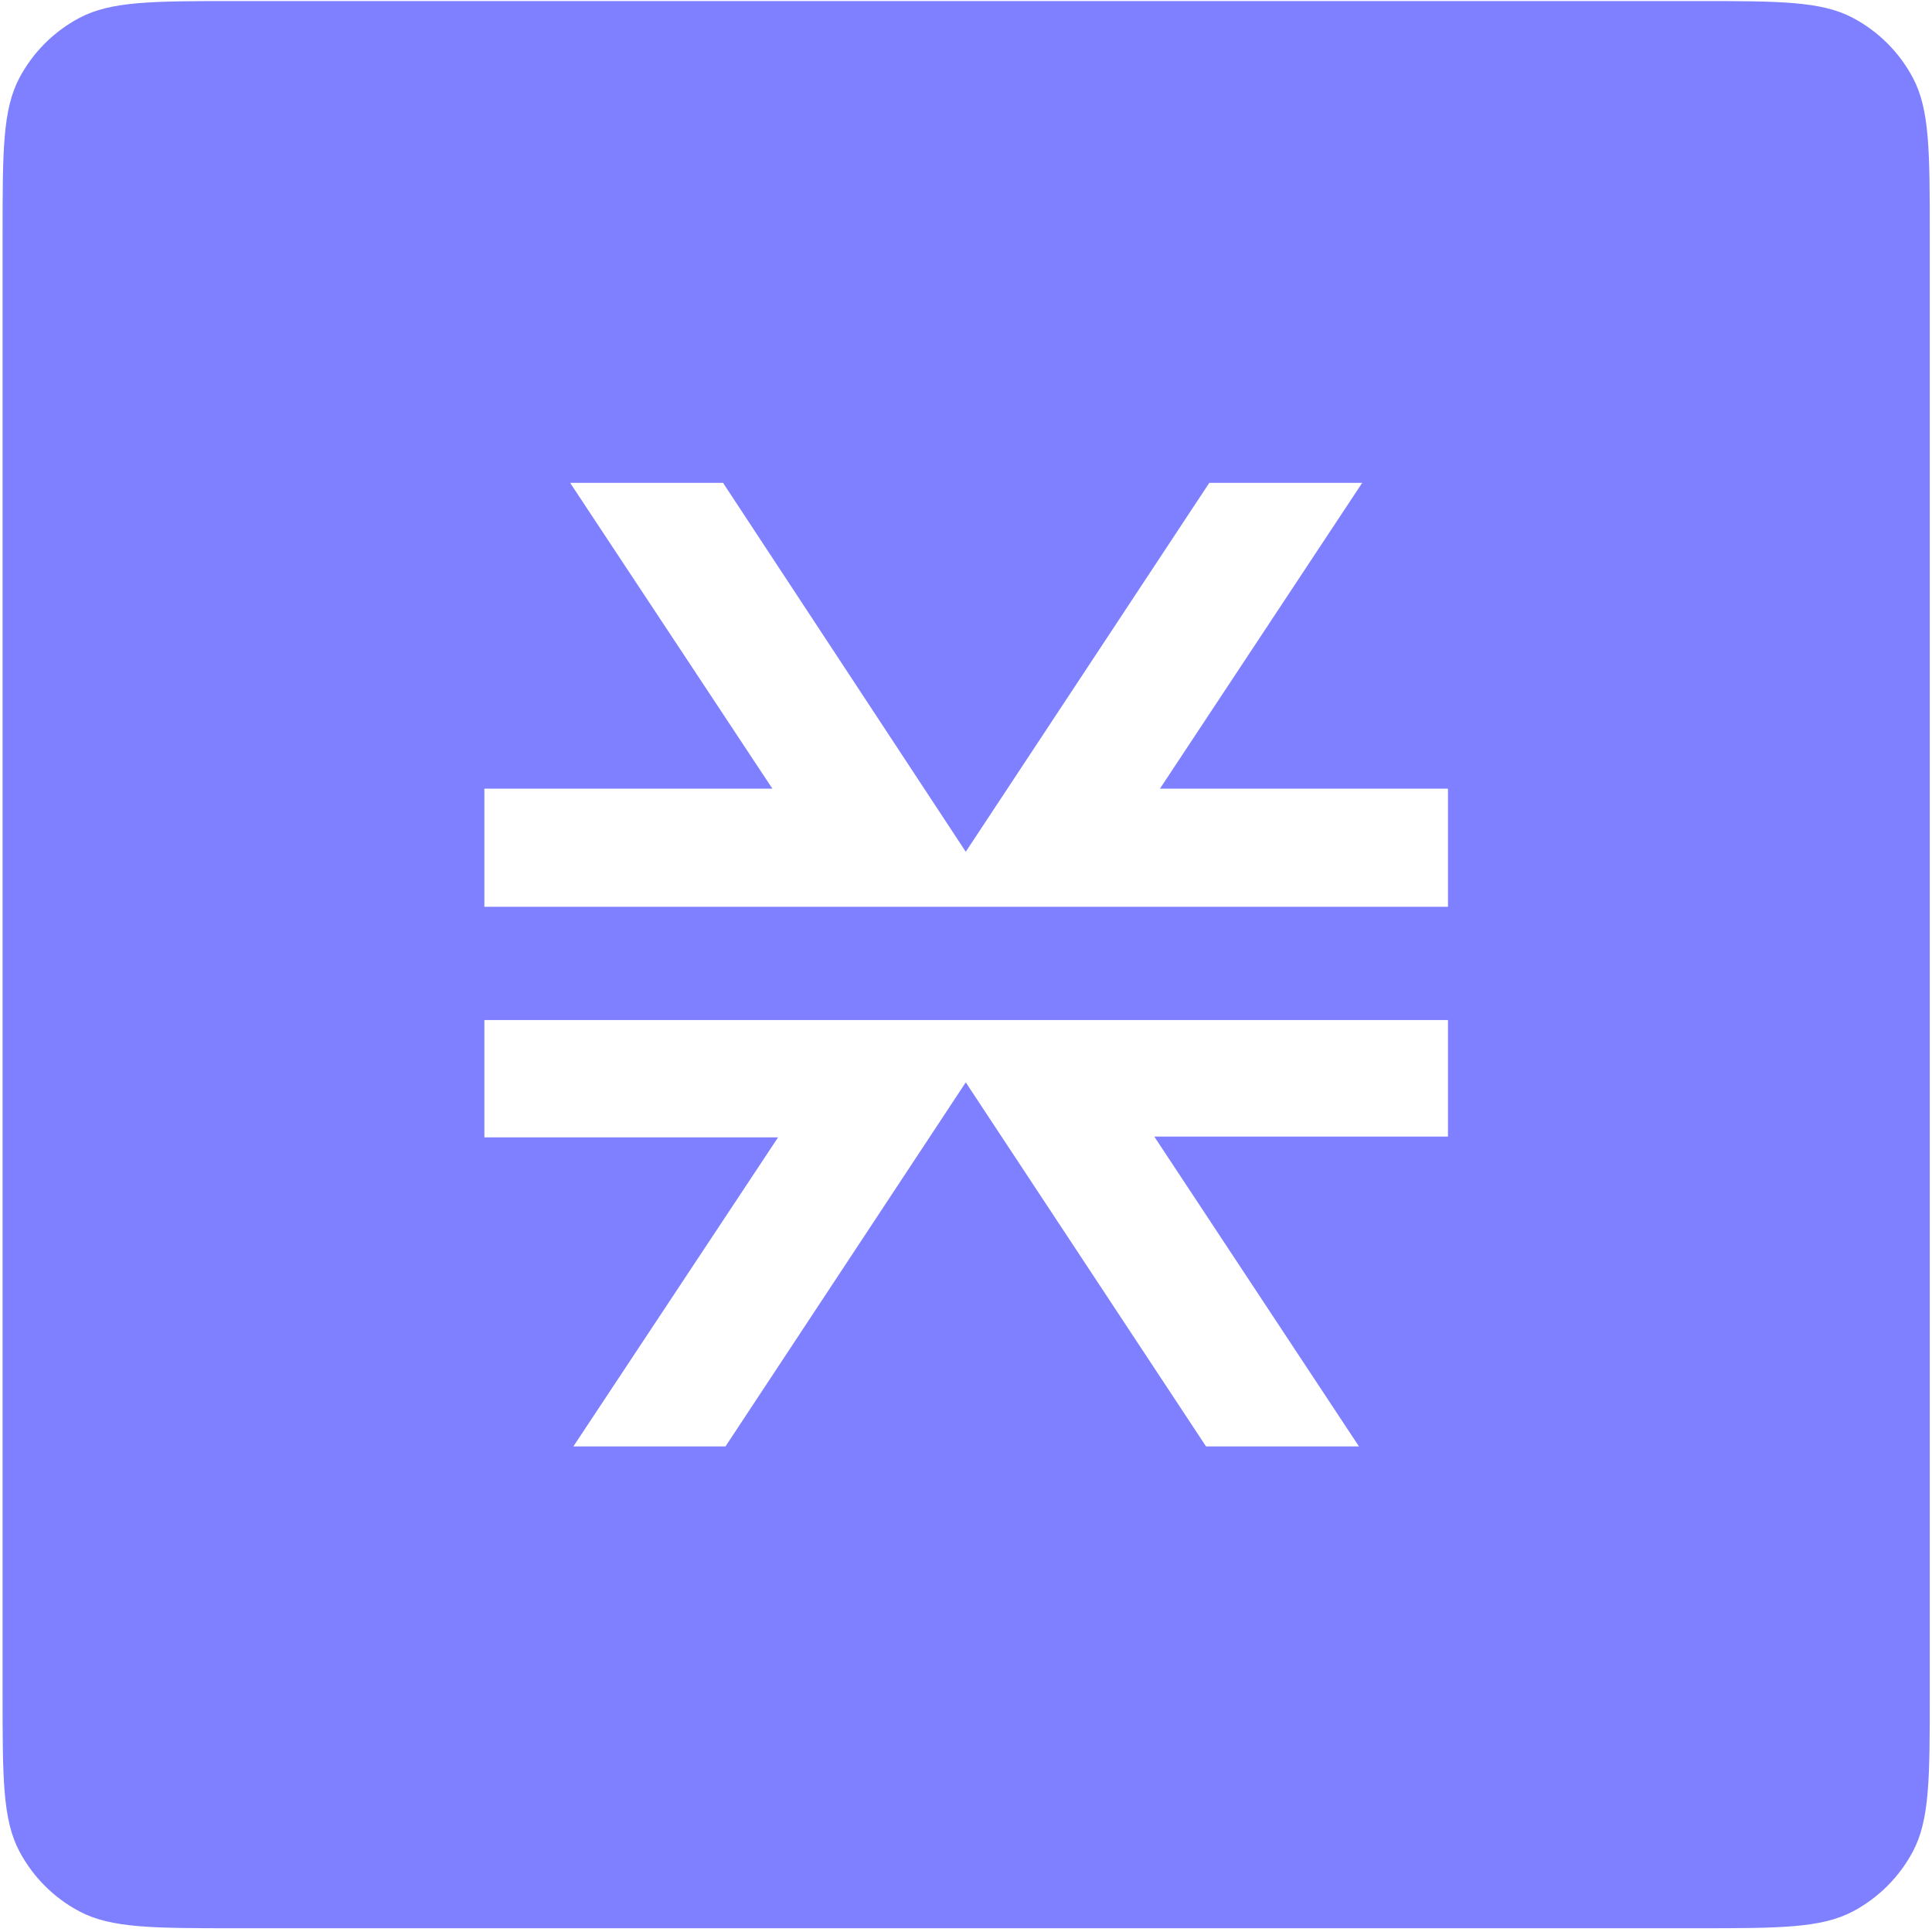
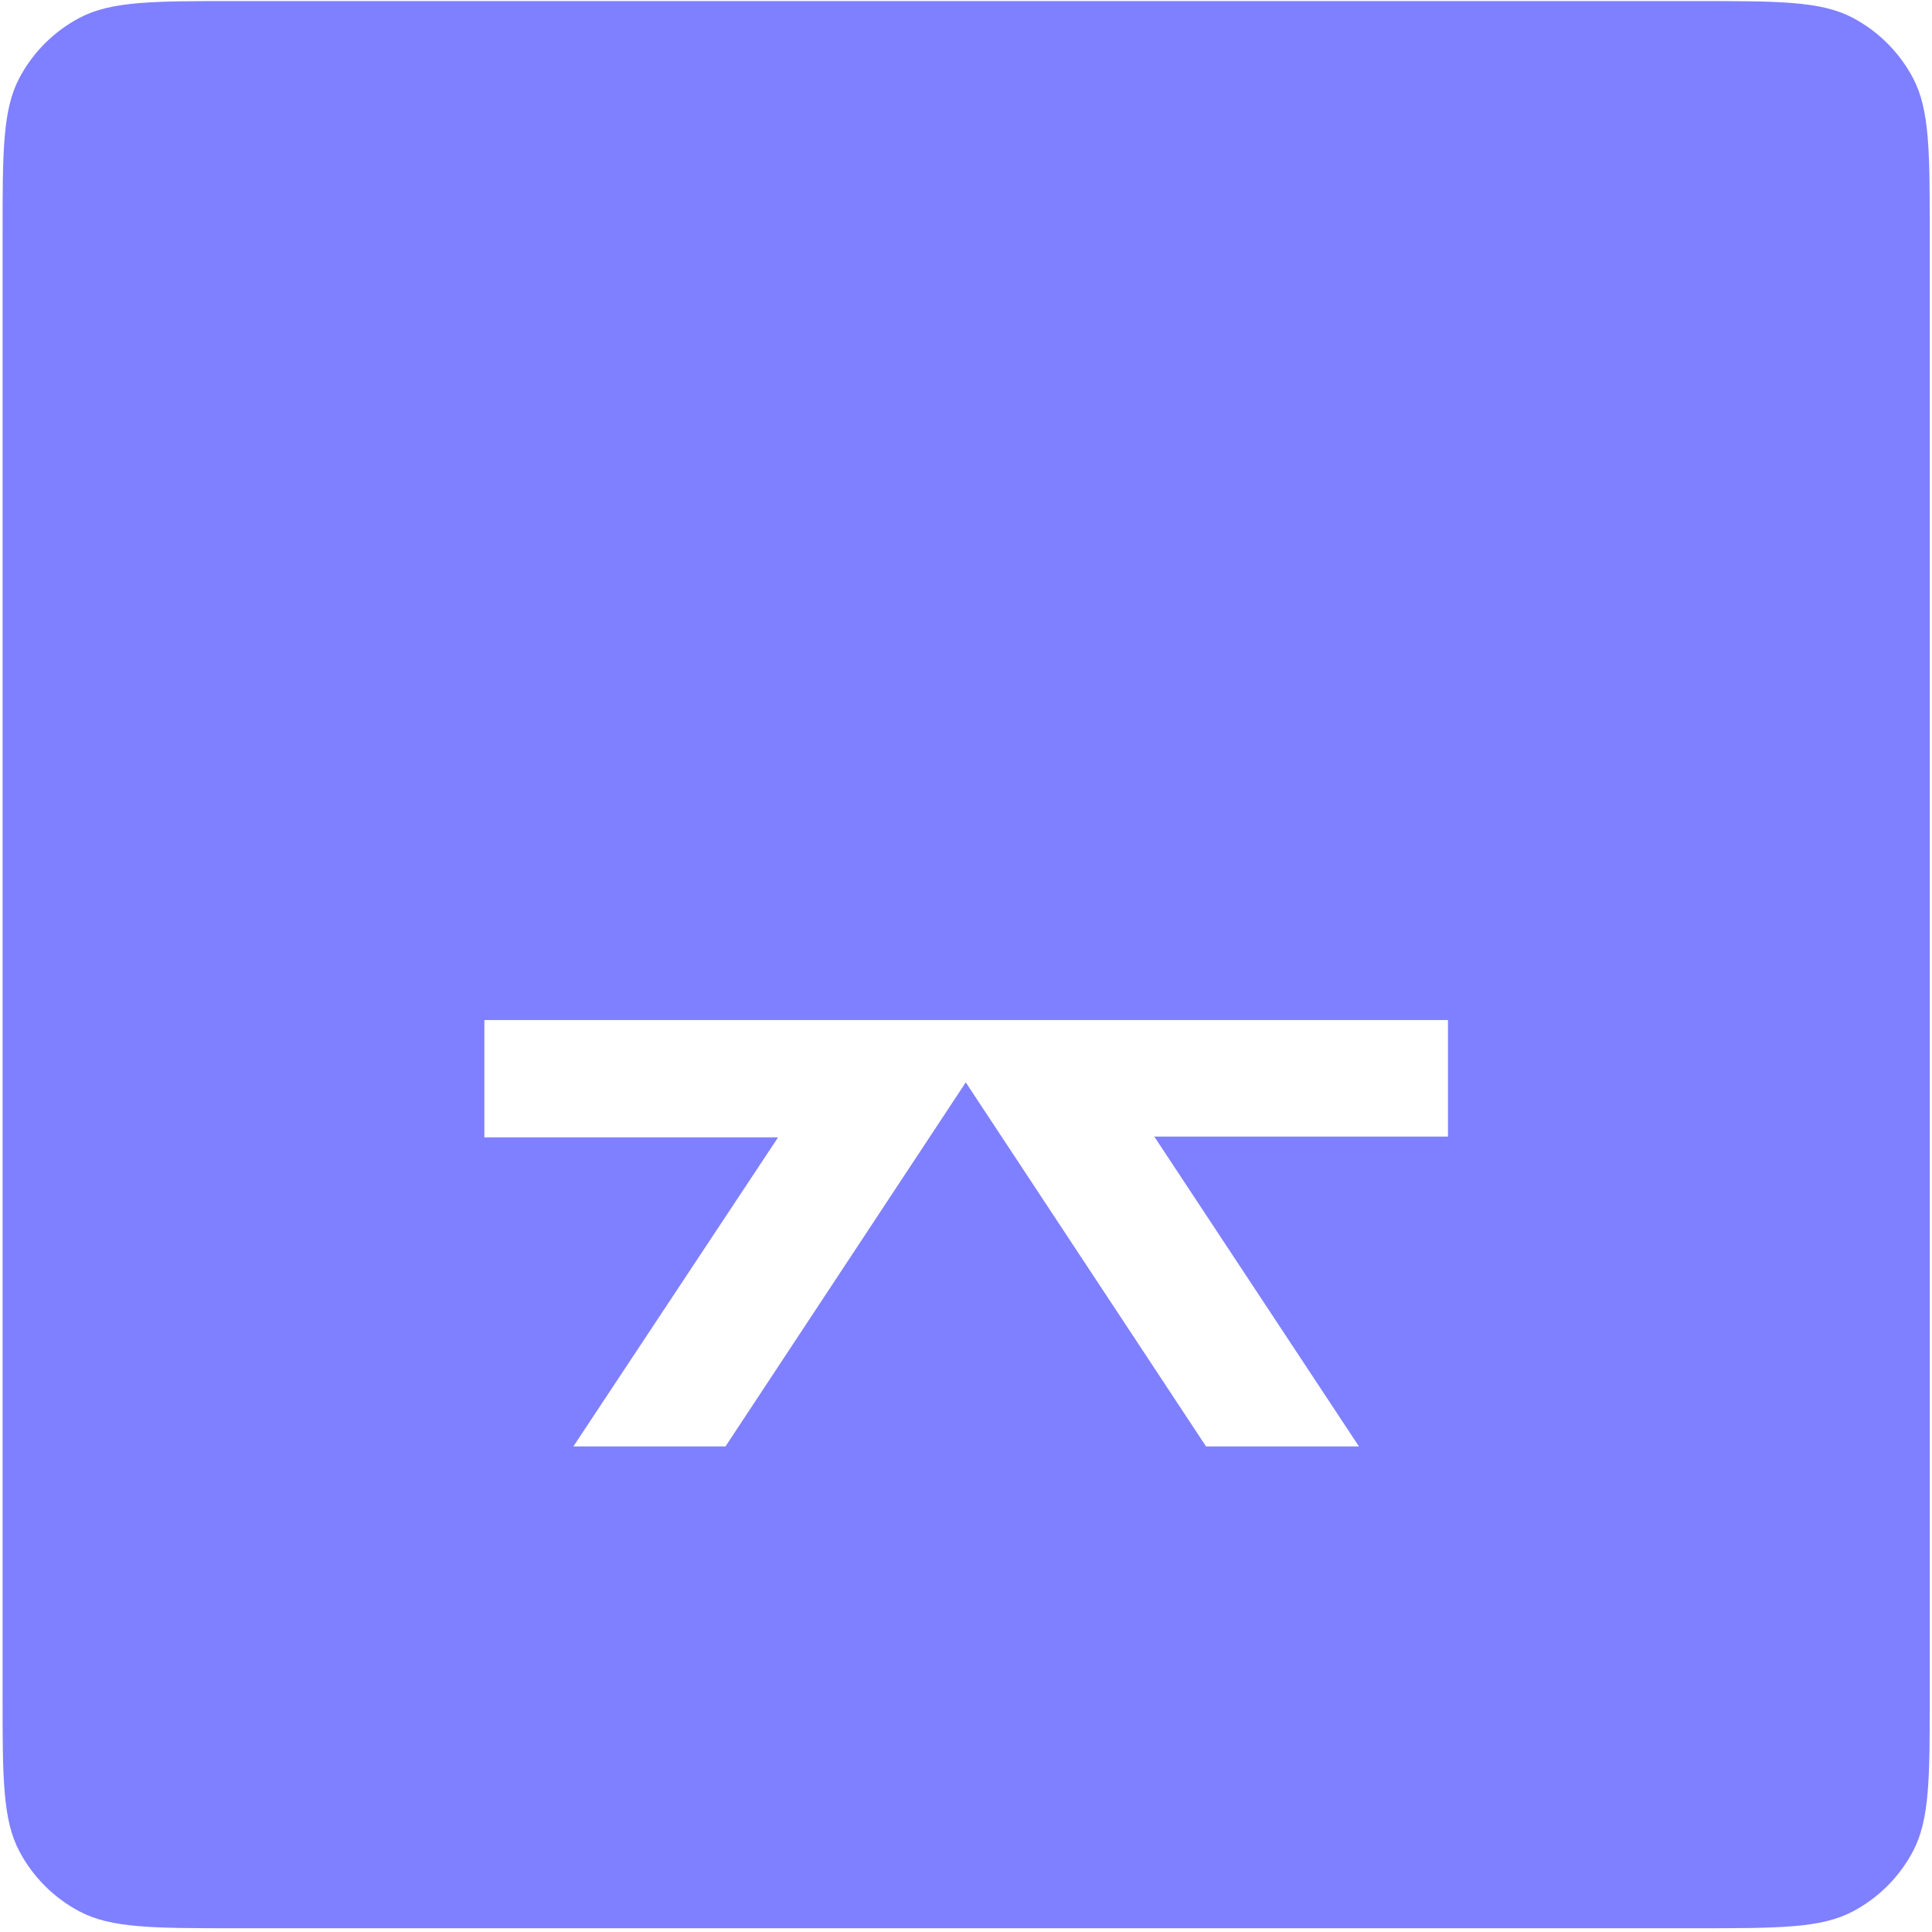
<svg xmlns="http://www.w3.org/2000/svg" width="401" height="401" viewBox="0 0 401 401" fill="none">
-   <path fill-rule="evenodd" clipRule="evenodd" d="M4.022 16.181C0.535 22.767 0.535 31.451 0.535 48.819V351.618C0.535 368.987 0.535 377.671 4.022 384.256C6.836 389.571 11.182 393.917 16.497 396.731C23.083 400.219 31.767 400.219 49.135 400.219H351.935C369.303 400.219 377.987 400.219 384.573 396.731C389.888 393.917 394.234 389.571 397.048 384.256C400.535 377.671 400.535 368.987 400.535 351.618V48.819C400.535 31.451 400.535 22.767 397.048 16.181C394.234 10.866 389.888 6.52 384.573 3.706C377.987 0.219 369.303 0.219 351.935 0.219H49.135C31.767 0.219 23.083 0.219 16.497 3.706C11.182 6.52 6.836 10.866 4.022 16.181ZM300.535 163.695H240.753L282.735 100.219H250.997L200.451 176.793L150.073 100.219H118.335L160.317 163.695H100.535V188.212H300.535V163.695ZM239.578 235.903L282.063 300.219H250.325L200.451 224.652L150.577 300.219H119.007L161.492 236.071H100.535V211.721H300.535V235.903H239.578Z" fill="#7F80FF" />
+   <path fillRule="evenodd" clipRule="evenodd" d="M4.022 16.181C0.535 22.767 0.535 31.451 0.535 48.819V351.618C0.535 368.987 0.535 377.671 4.022 384.256C6.836 389.571 11.182 393.917 16.497 396.731C23.083 400.219 31.767 400.219 49.135 400.219H351.935C369.303 400.219 377.987 400.219 384.573 396.731C389.888 393.917 394.234 389.571 397.048 384.256C400.535 377.671 400.535 368.987 400.535 351.618V48.819C400.535 31.451 400.535 22.767 397.048 16.181C394.234 10.866 389.888 6.52 384.573 3.706C377.987 0.219 369.303 0.219 351.935 0.219H49.135C31.767 0.219 23.083 0.219 16.497 3.706C11.182 6.52 6.836 10.866 4.022 16.181ZM300.535 163.695H240.753L282.735 100.219H250.997L200.451 176.793L150.073 100.219H118.335L160.317 163.695H100.535V188.212H300.535V163.695ZM239.578 235.903L282.063 300.219H250.325L200.451 224.652L150.577 300.219H119.007L161.492 236.071H100.535V211.721H300.535V235.903H239.578Z" fill="#7F80FF" />
</svg>
